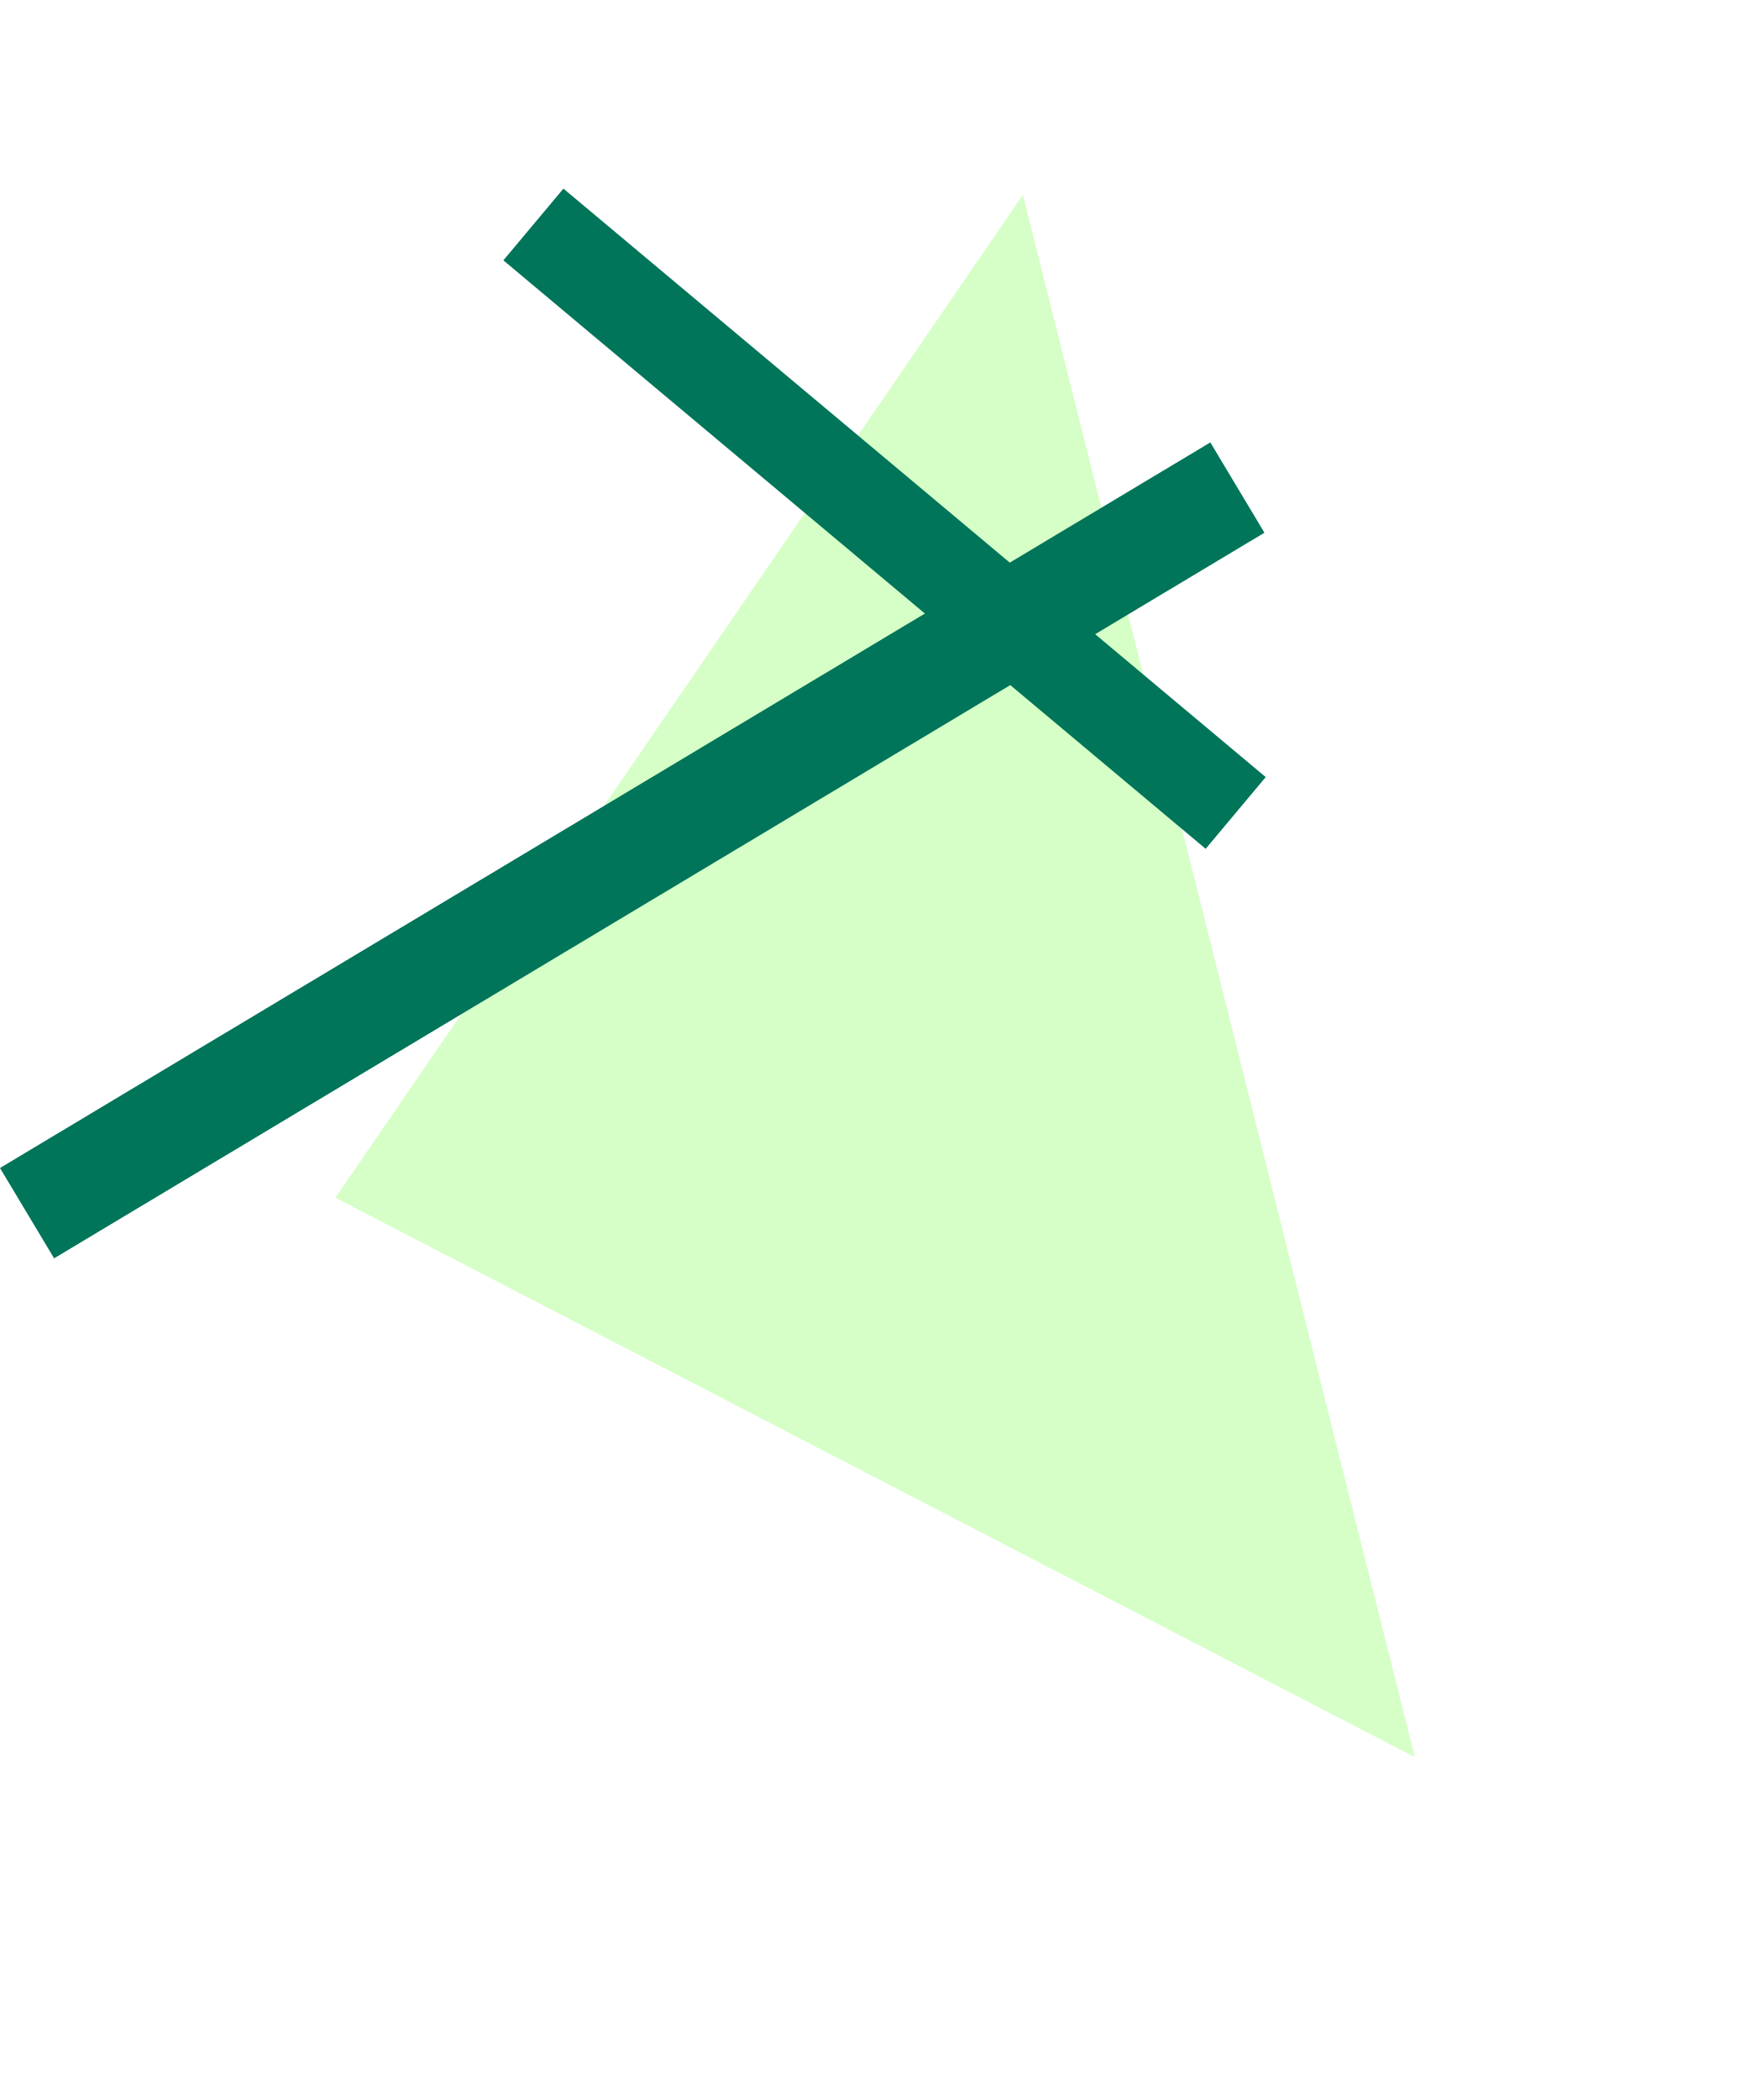
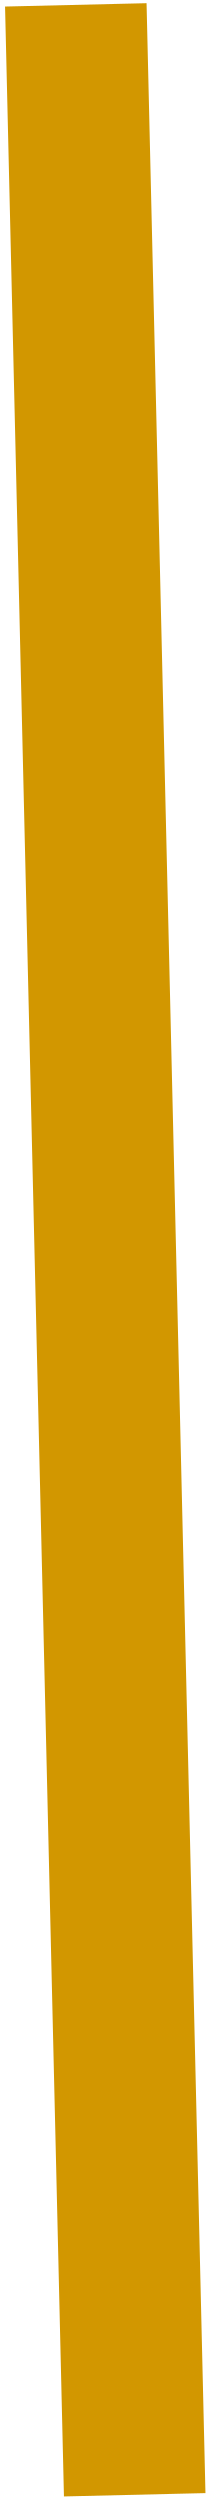
- <svg xmlns="http://www.w3.org/2000/svg" width="353" height="426" viewBox="0 0 353 426" fill="none">
-   <path d="M68.049 242.968L207.561 39.511L287.09 356.457L68.049 242.968Z" fill="#D6FFC8" />
-   <rect width="18.978" height="185.899" transform="matrix(-0.642159 0.766572 0.766572 0.642159 114.326 38.2635)" fill="#007559" />
-   <rect width="21.358" height="286.324" transform="matrix(-0.514081 -0.857741 -0.857741 0.514081 256.571 108.066)" fill="#007559" />
+ <svg xmlns="http://www.w3.org/2000/svg" width="30" height="358" viewBox="0 0 30 358" fill="none">
+   <rect width="20.269" height="356.654" transform="matrix(-0.99972 0.0236468 0.0236468 0.99972 20.9869 0.457825)" fill="#D29700" />
</svg>
